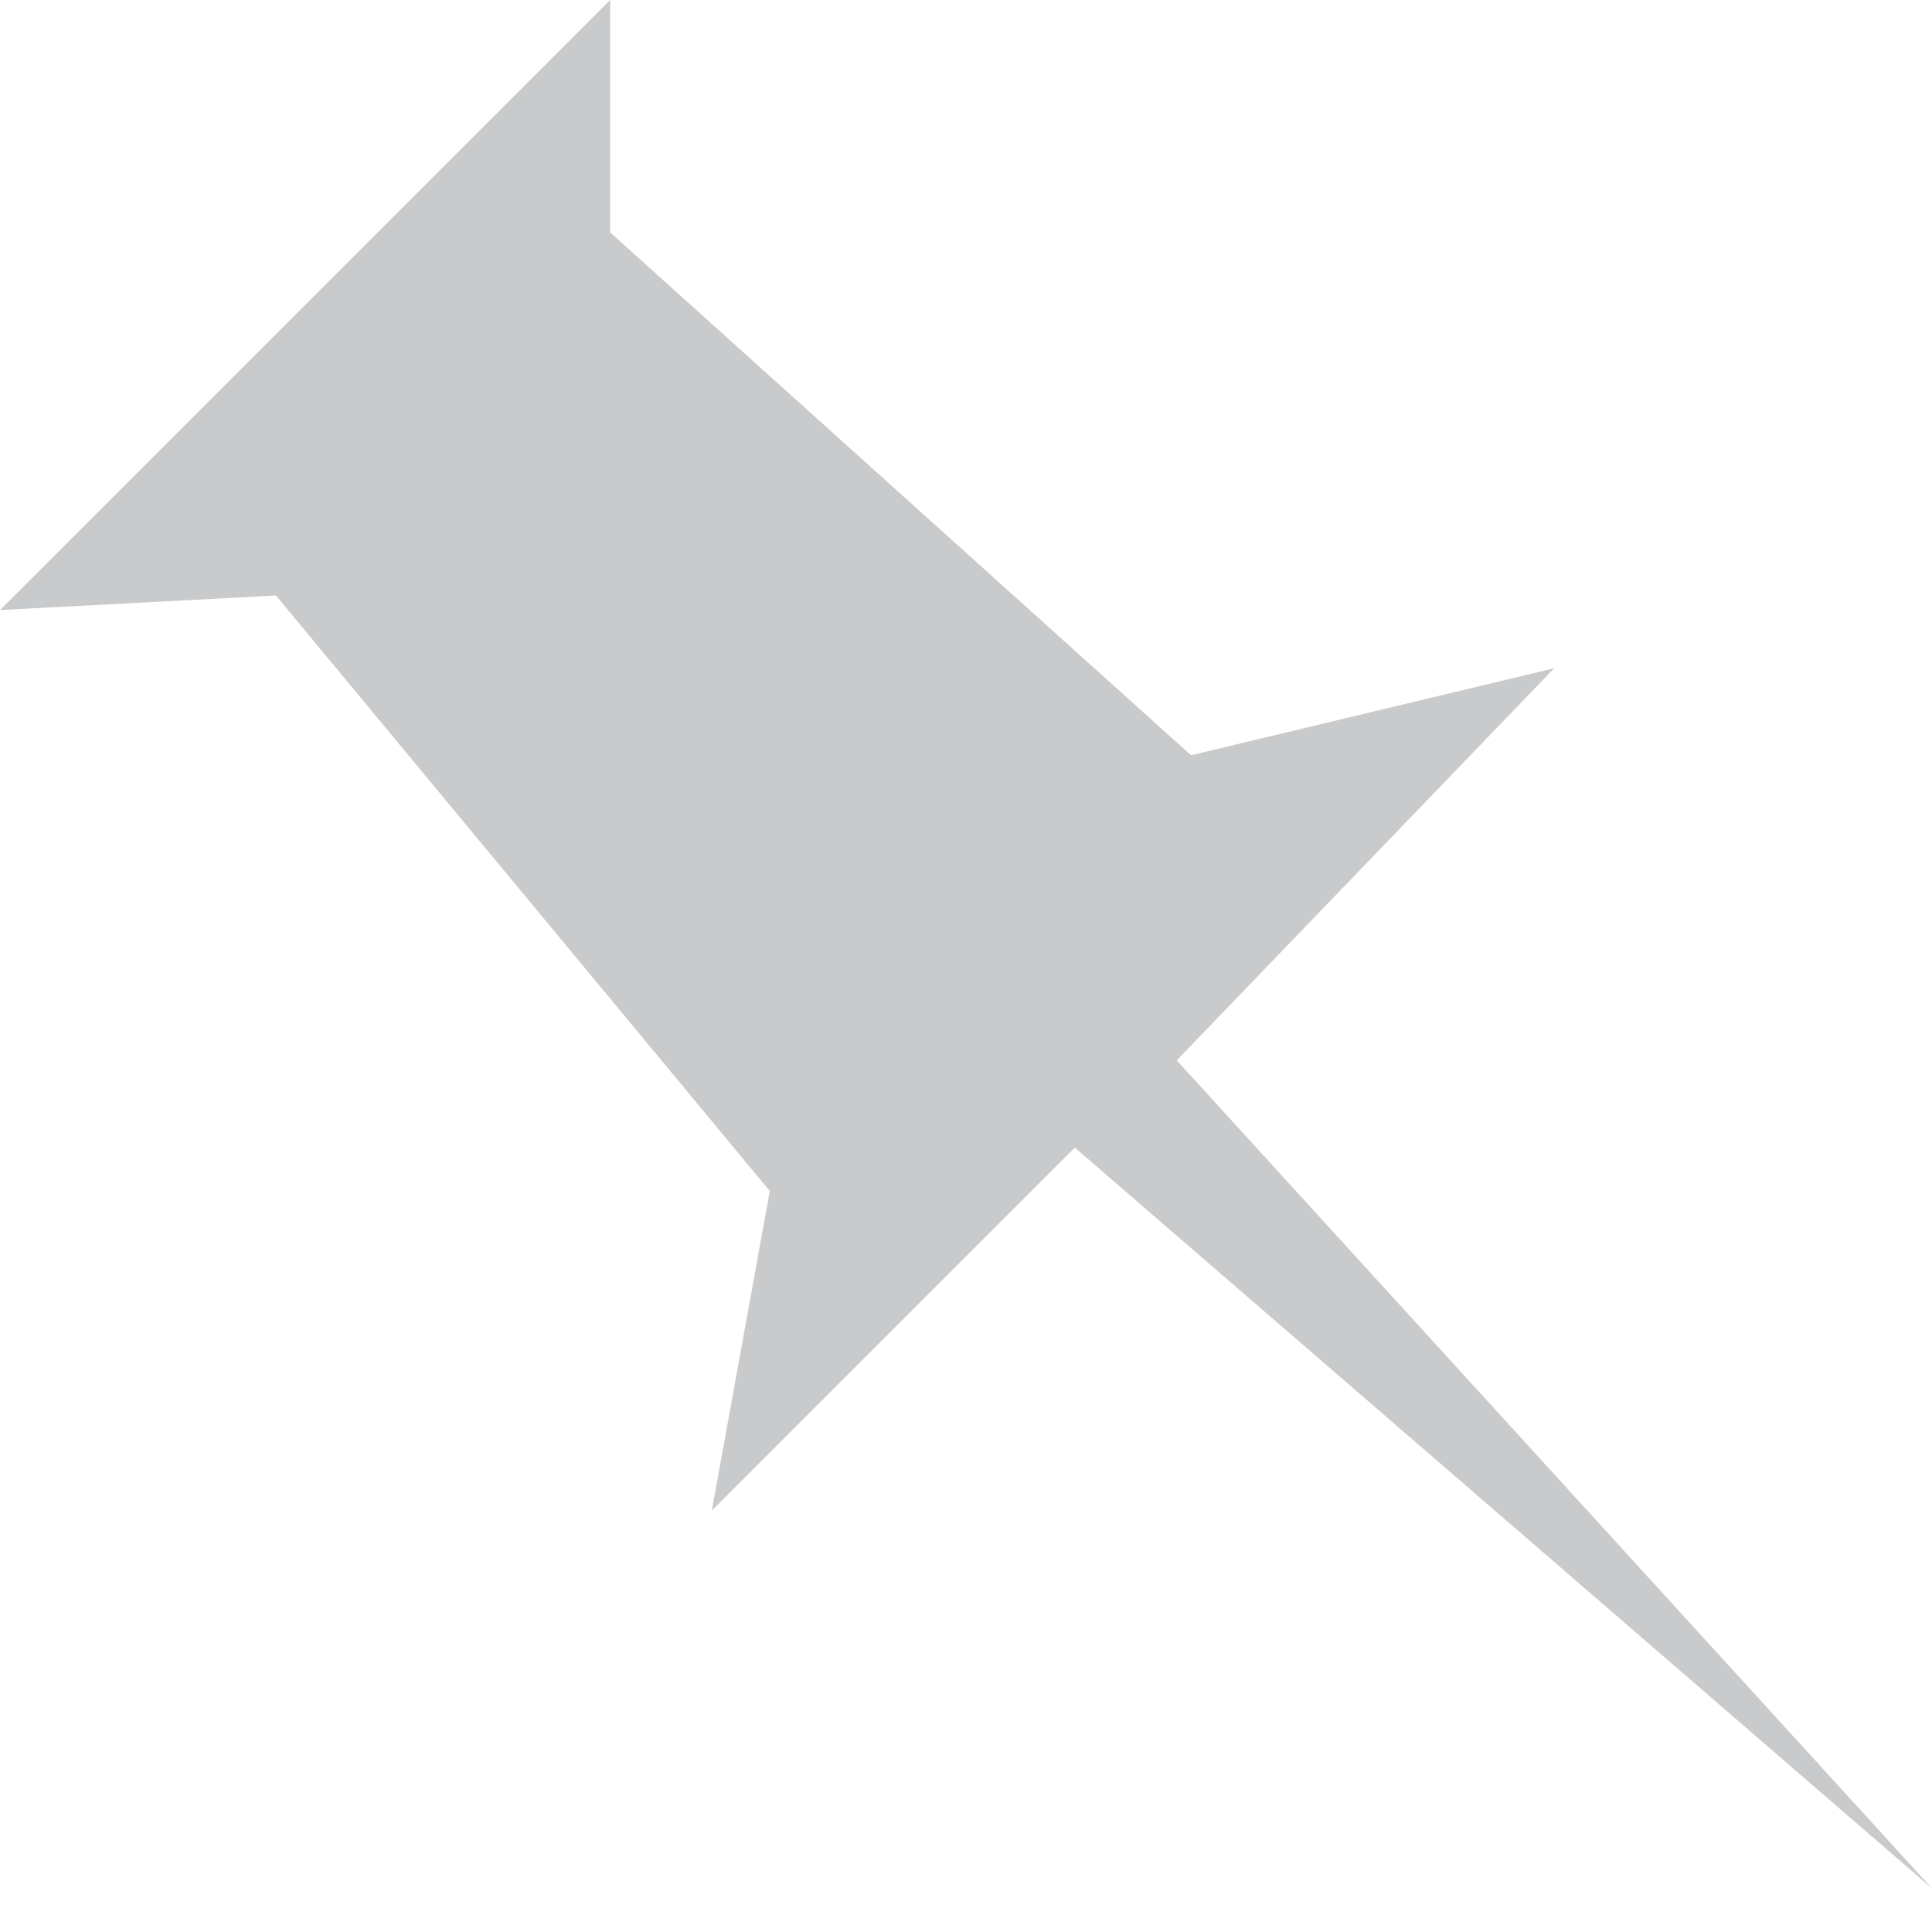
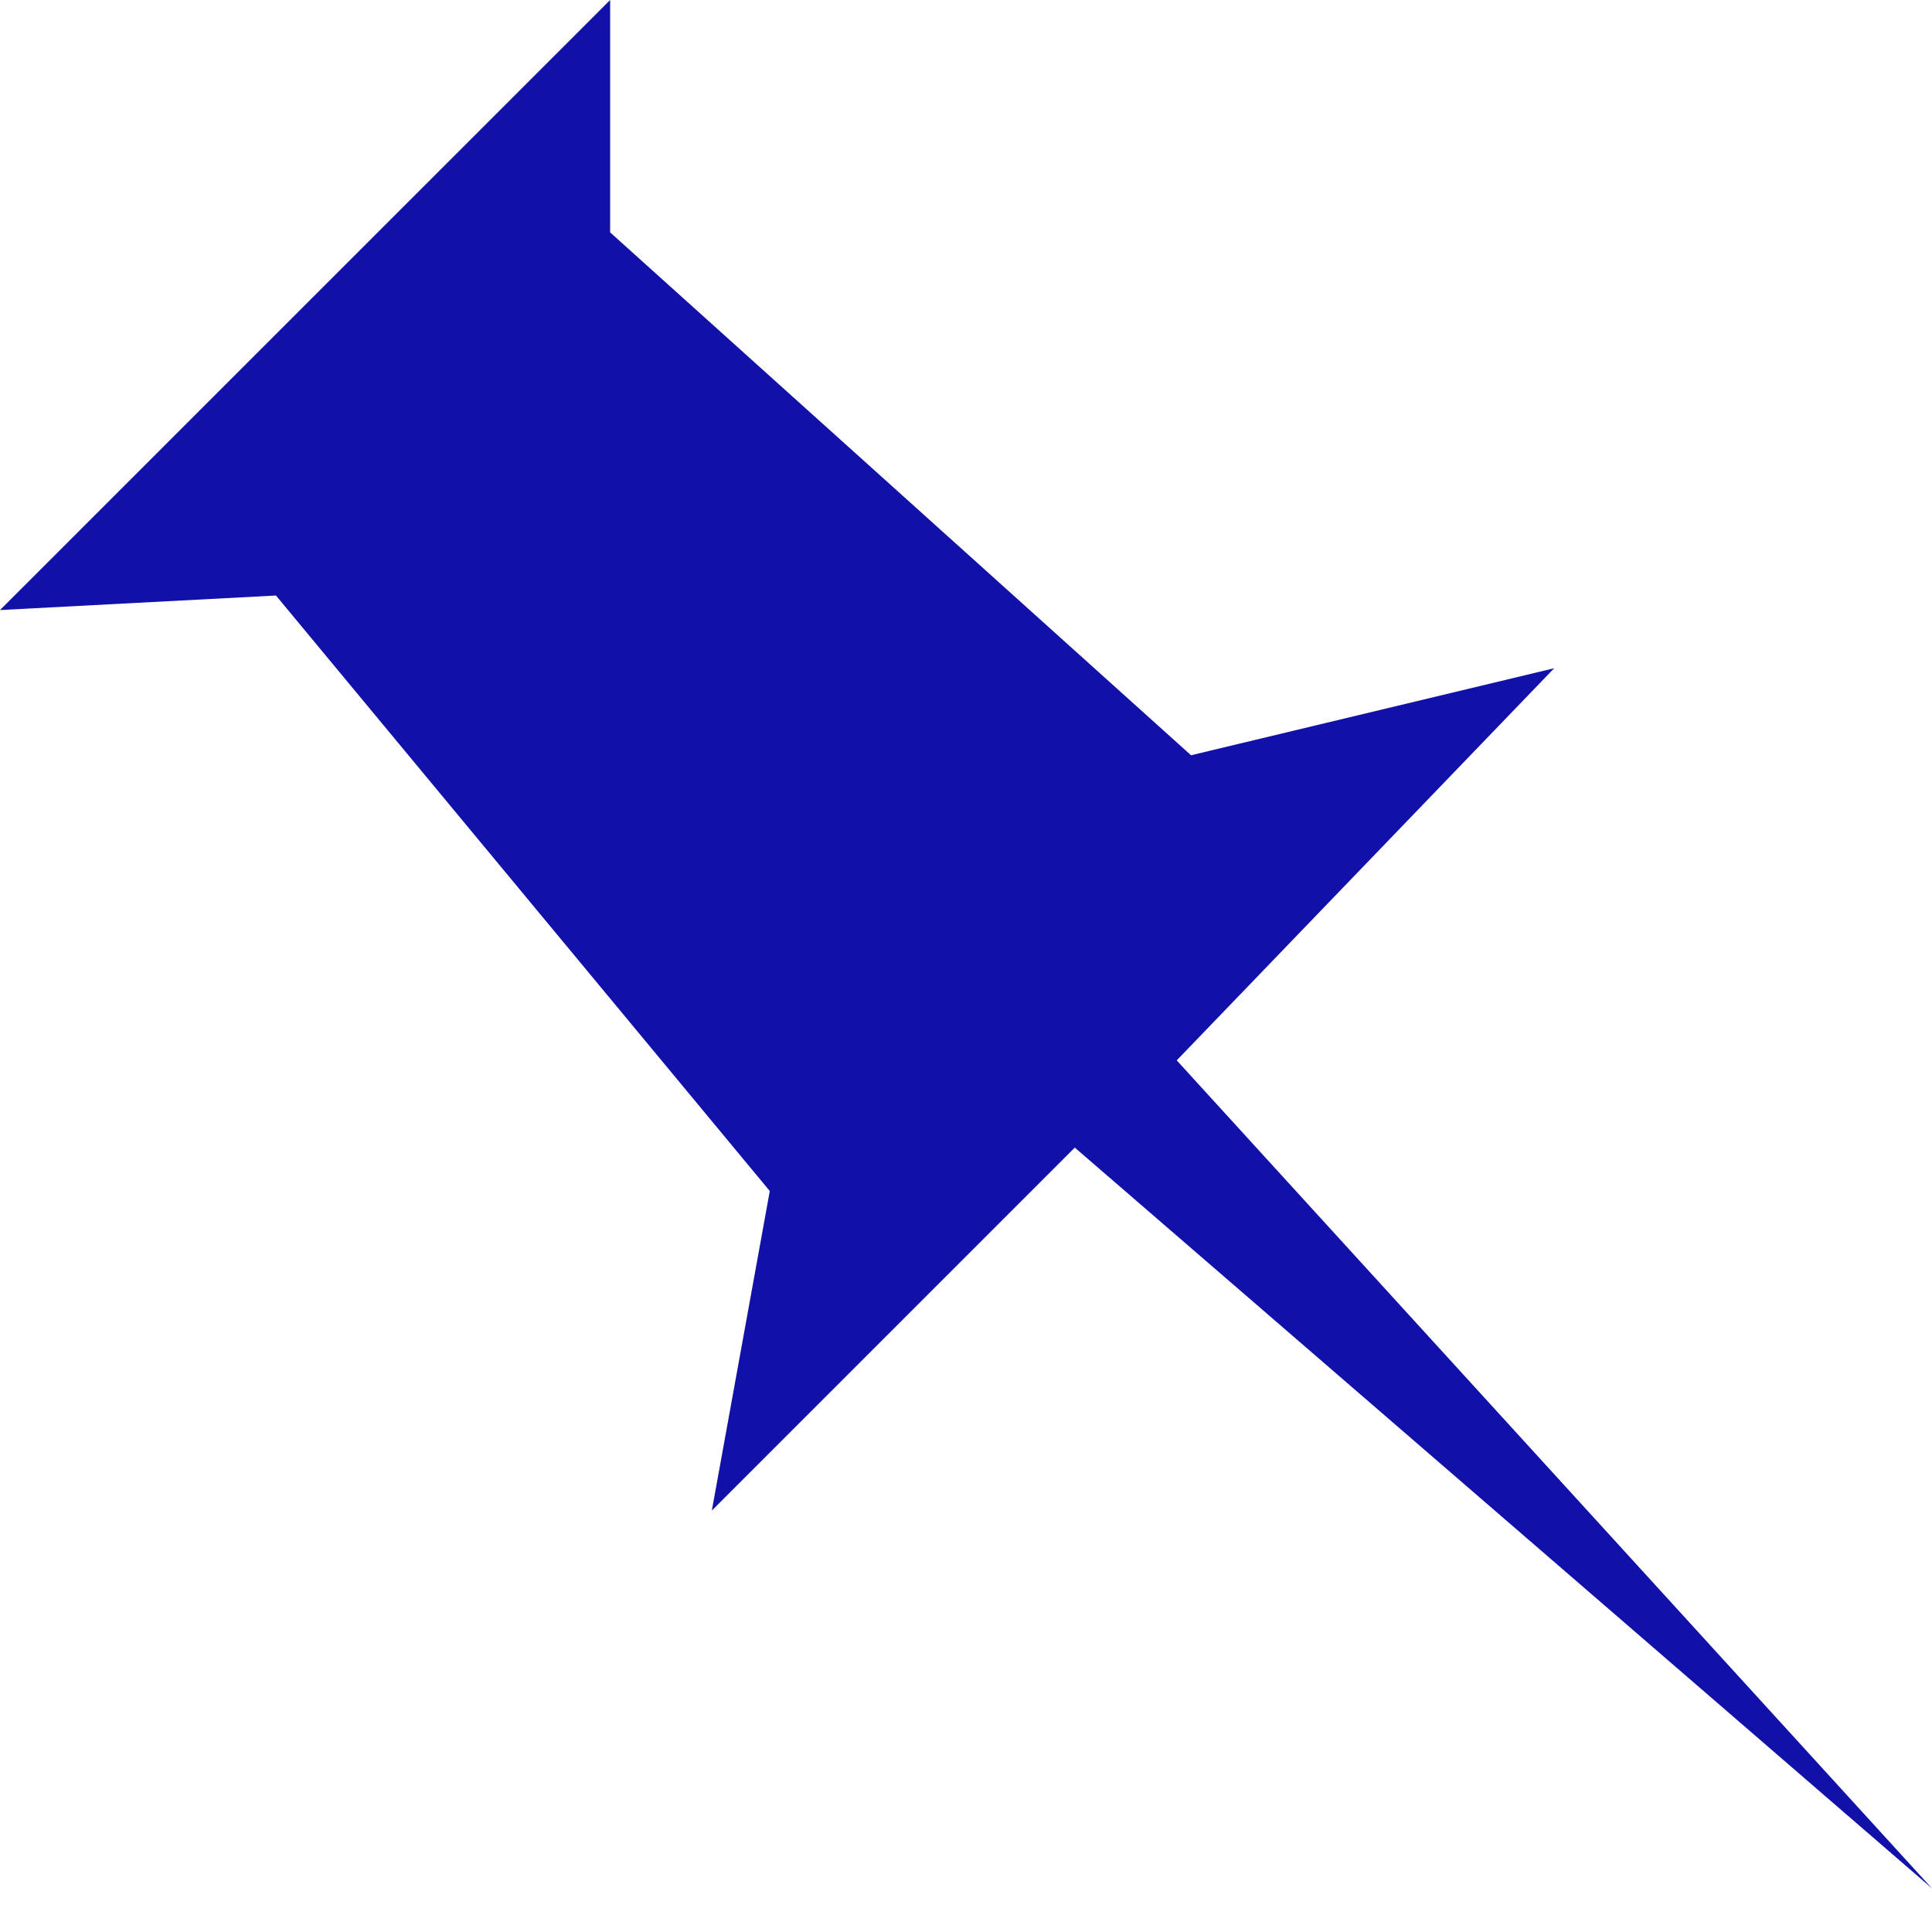
<svg xmlns="http://www.w3.org/2000/svg" version="1.1" id="Layer_1" x="0px" y="0px" width="25px" height="25px" viewBox="0 0 25 25" enable-background="new 0 0 25 25" xml:space="preserve">
-   <polygon fill="#c8cacc" points="13.908,14.85 9.211,19.547 9.961,15.412 3.571,7.706 0,7.894 7.895,0 7.895,3.007 15.412,9.773  20.111,8.647 15.227,13.721 25,24.436 " />
+   <polygon fill="#1111aa" points="13.908,14.85 9.211,19.547 9.961,15.412 3.571,7.706 0,7.894 7.895,0 7.895,3.007 15.412,9.773  20.111,8.647 15.227,13.721 25,24.436 " />
</svg>
